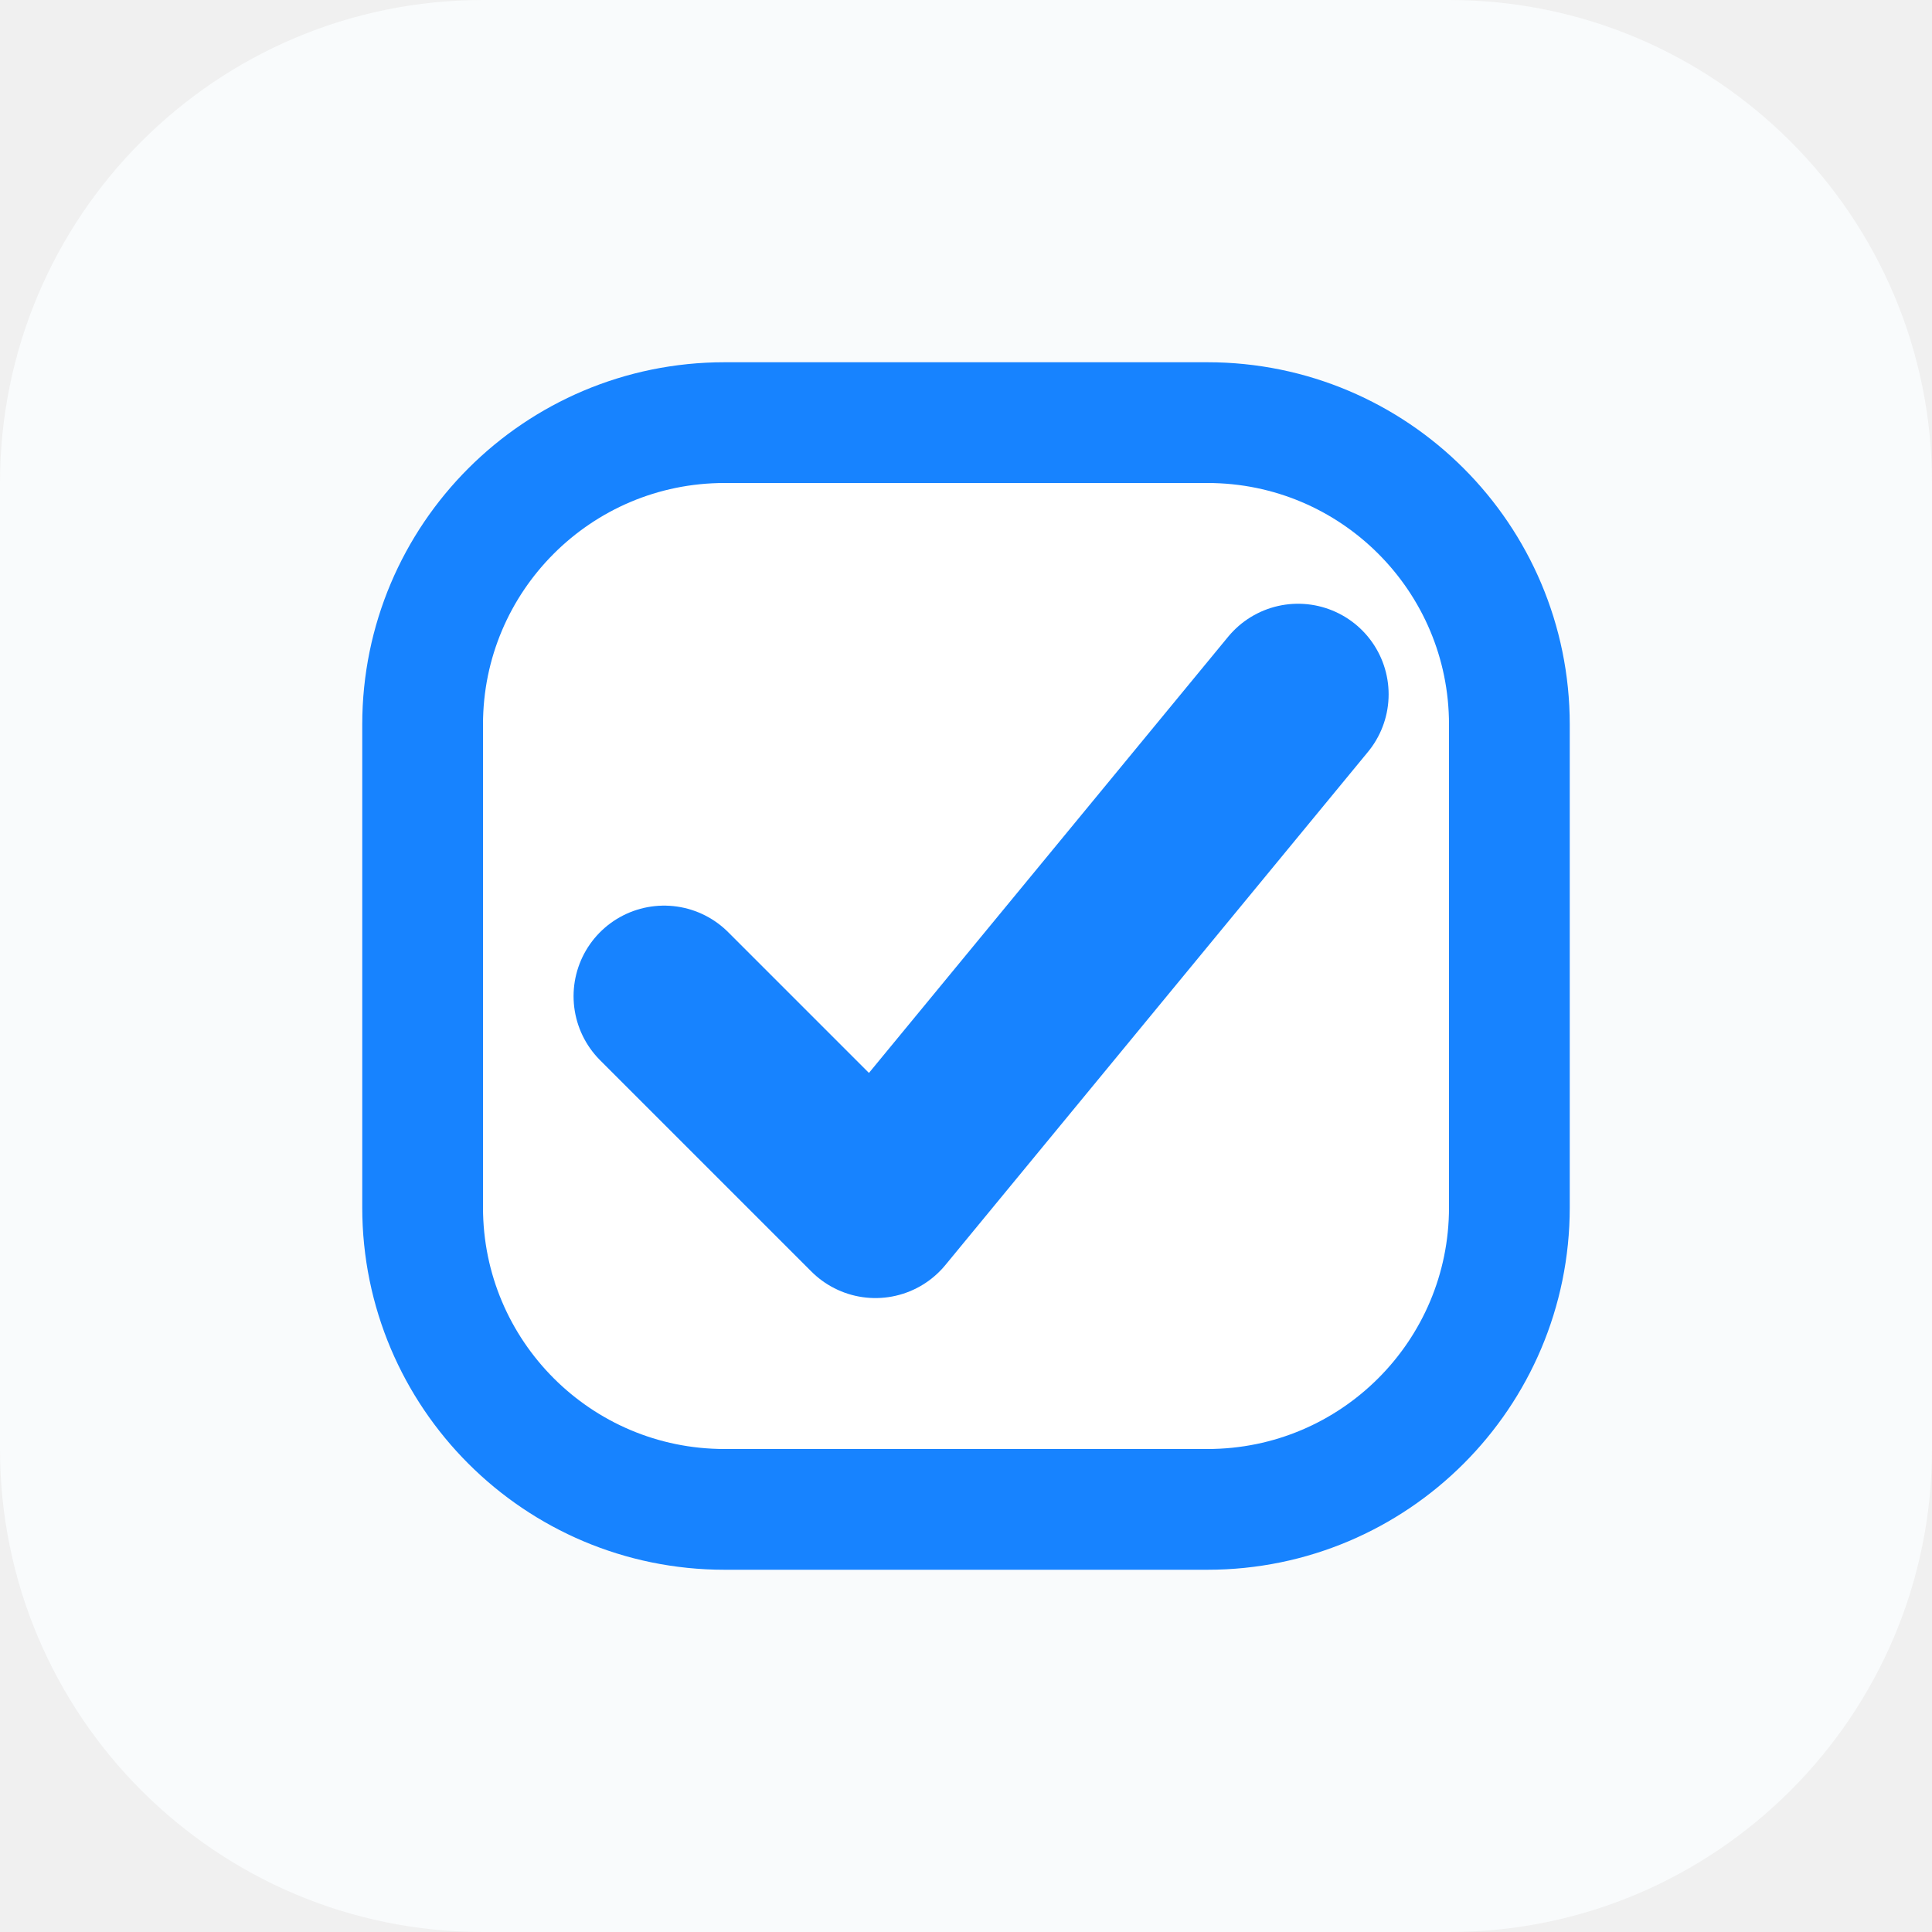
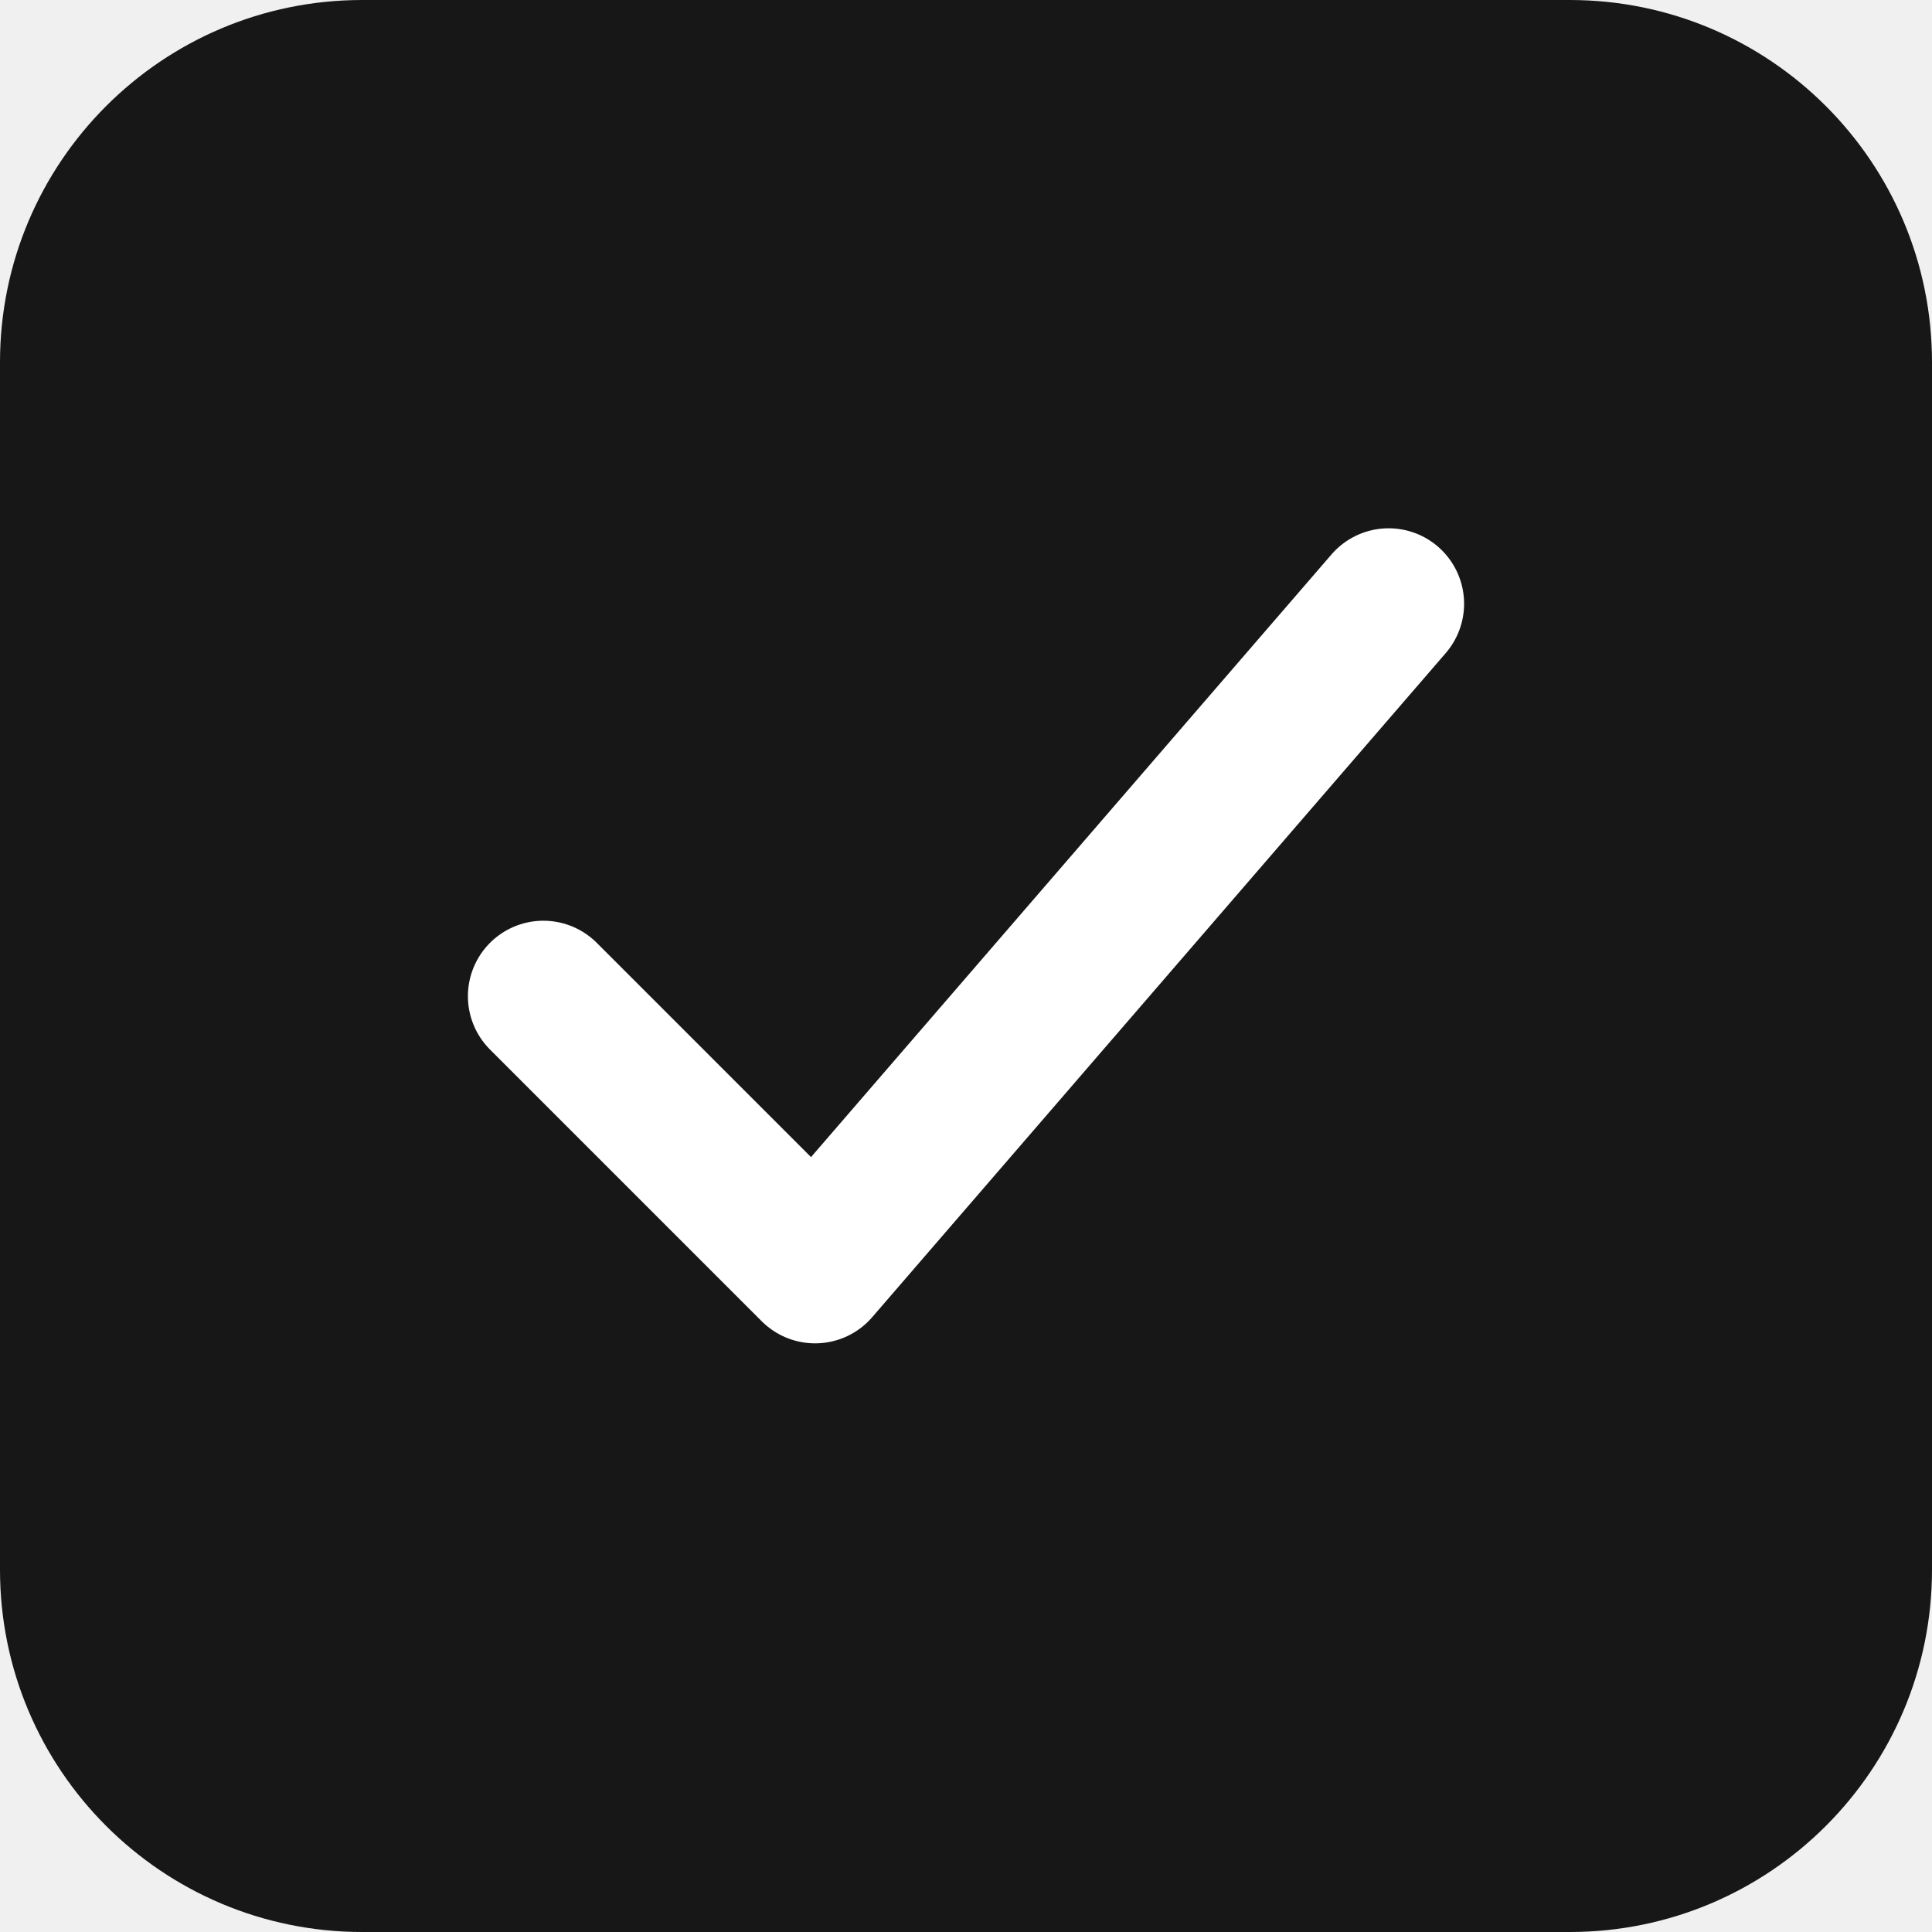
<svg xmlns="http://www.w3.org/2000/svg" viewBox="0 0 64 64">
-   <rect width="64" height="64" rx="16" fill="#f9fbfc" />
-   <rect x="14" y="14" width="36" height="36" rx="10" fill="#ffffff" stroke="#1783ff" stroke-width="4" />
-   <path d="M22 33l7 7 14-17" fill="none" stroke="#1783ff" stroke-width="6" stroke-linecap="round" stroke-linejoin="round" />
+   <rect width="64" height="64" rx="12" fill="#171717" />
+   <path d="M18 33l9 9 19-22" fill="none" stroke="#fff" stroke-width="5" stroke-linecap="round" stroke-linejoin="round" />
</svg>
